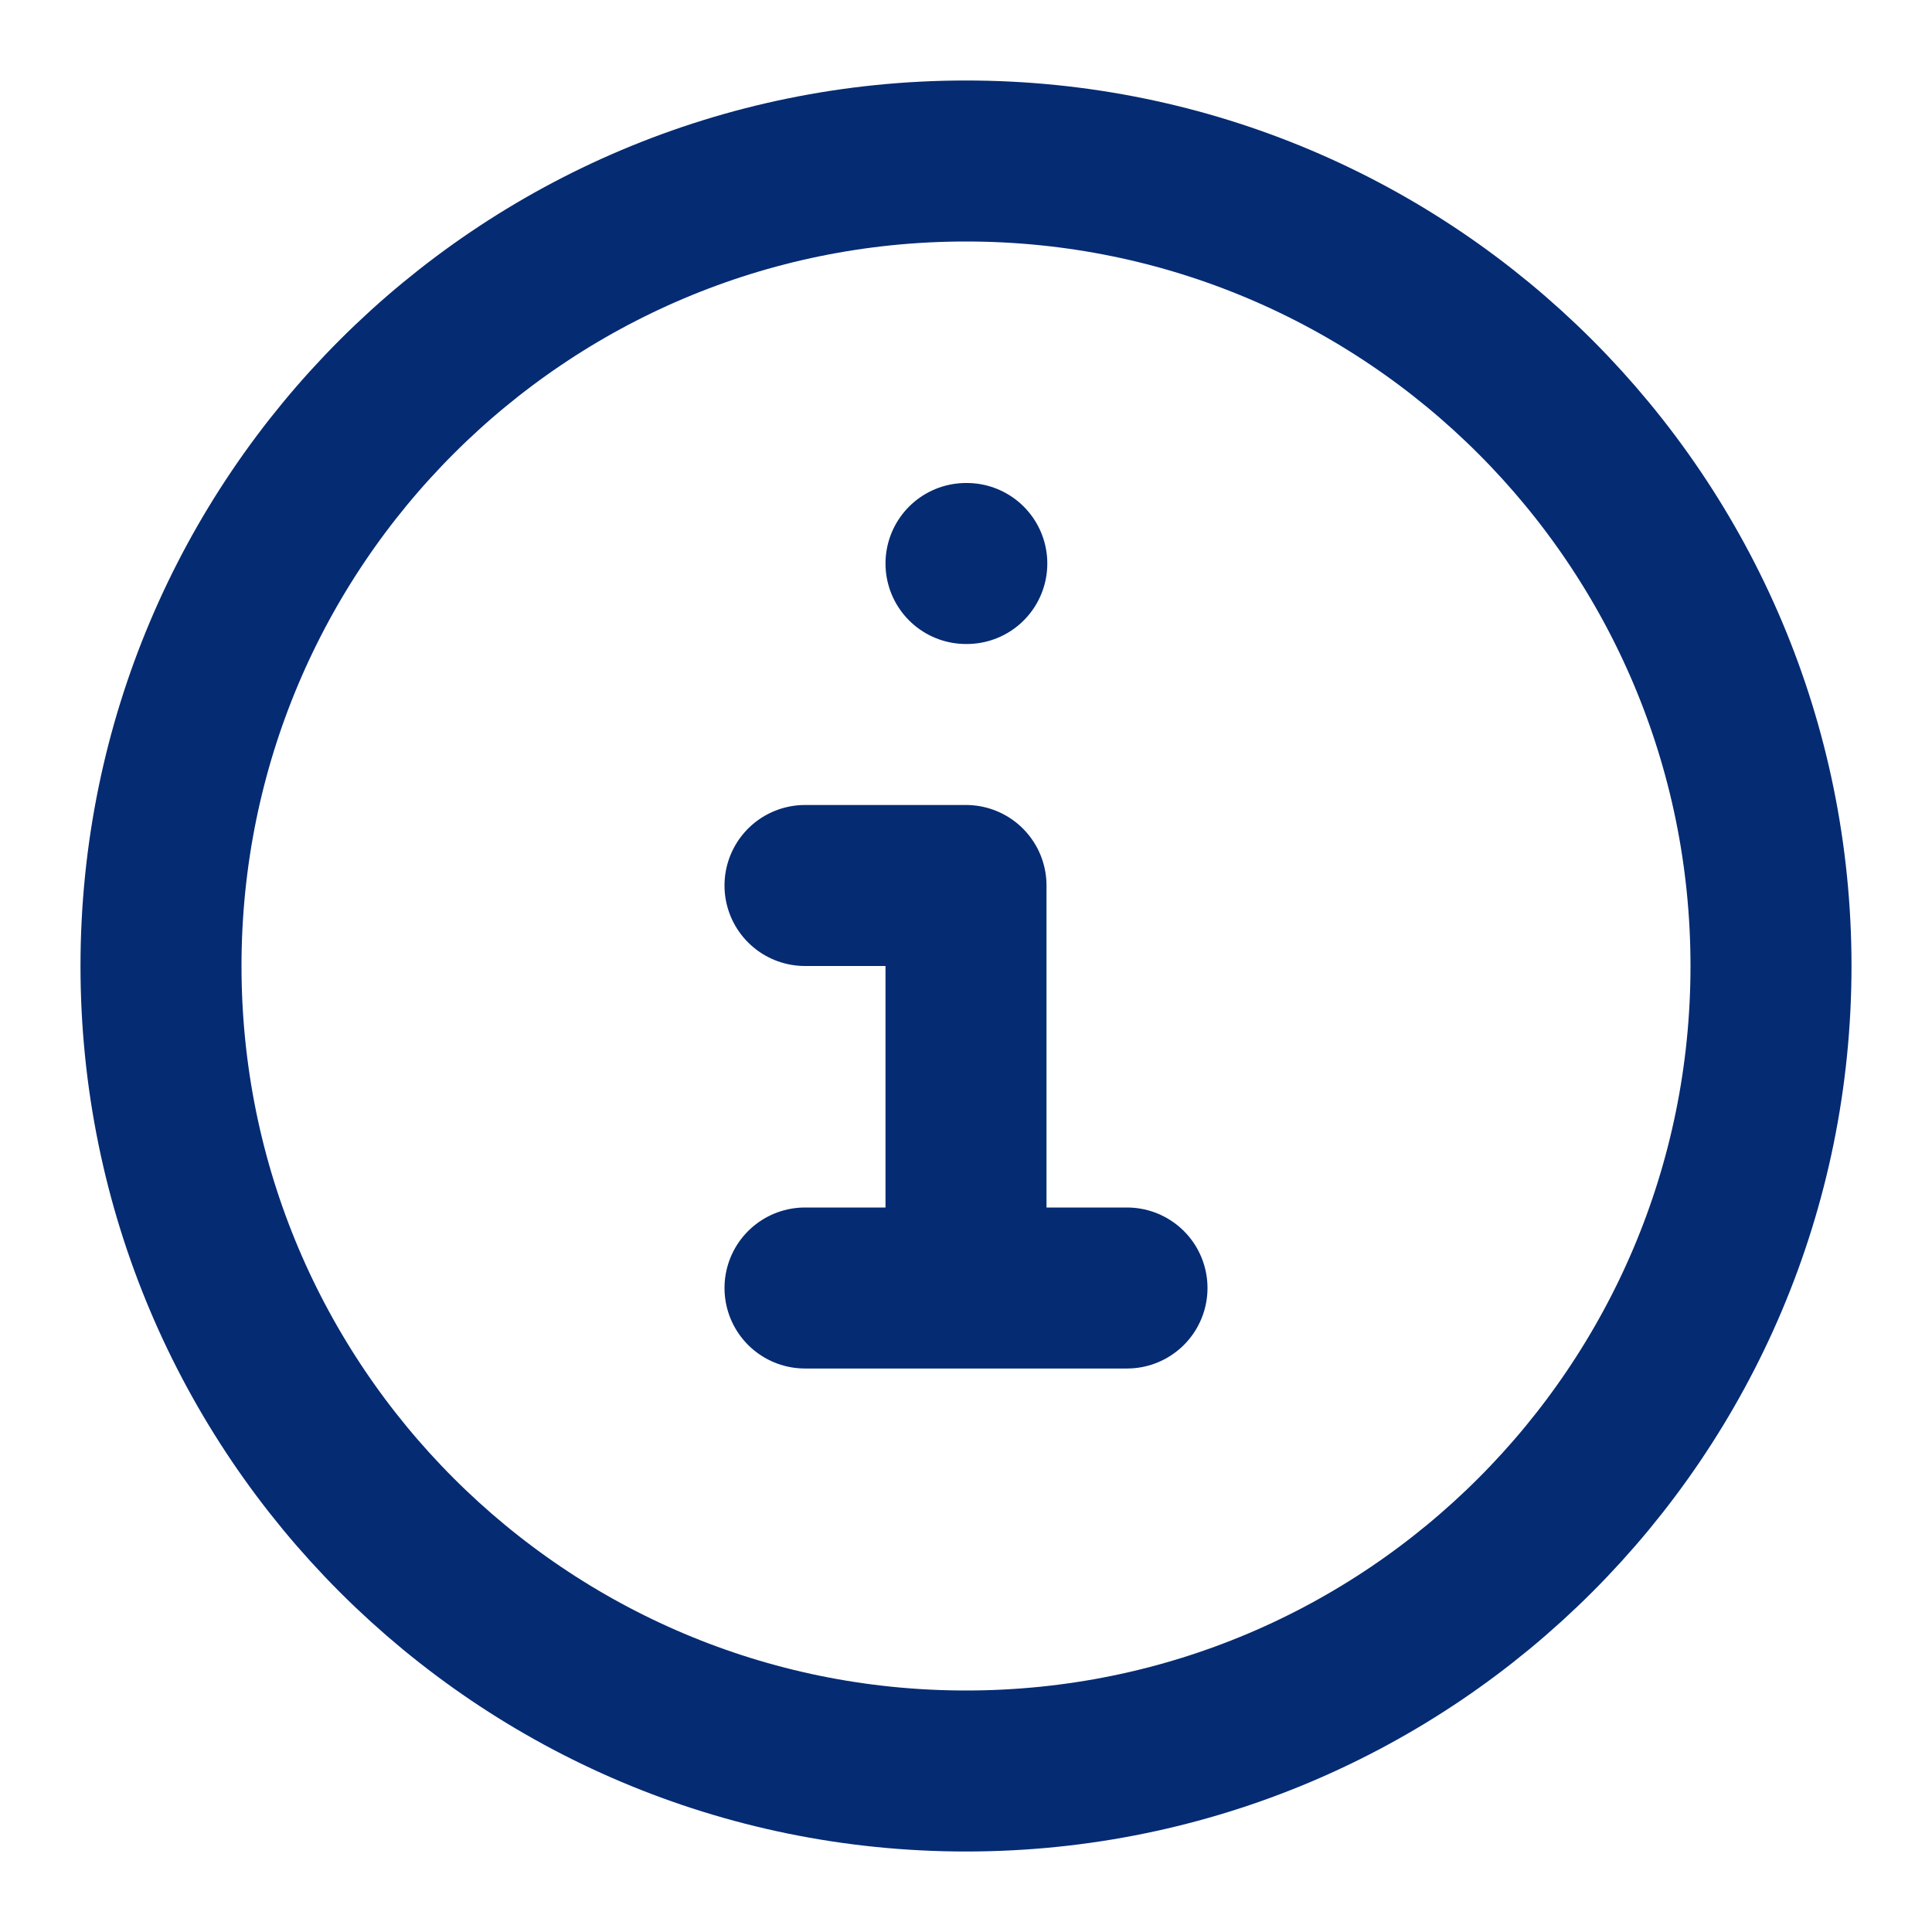
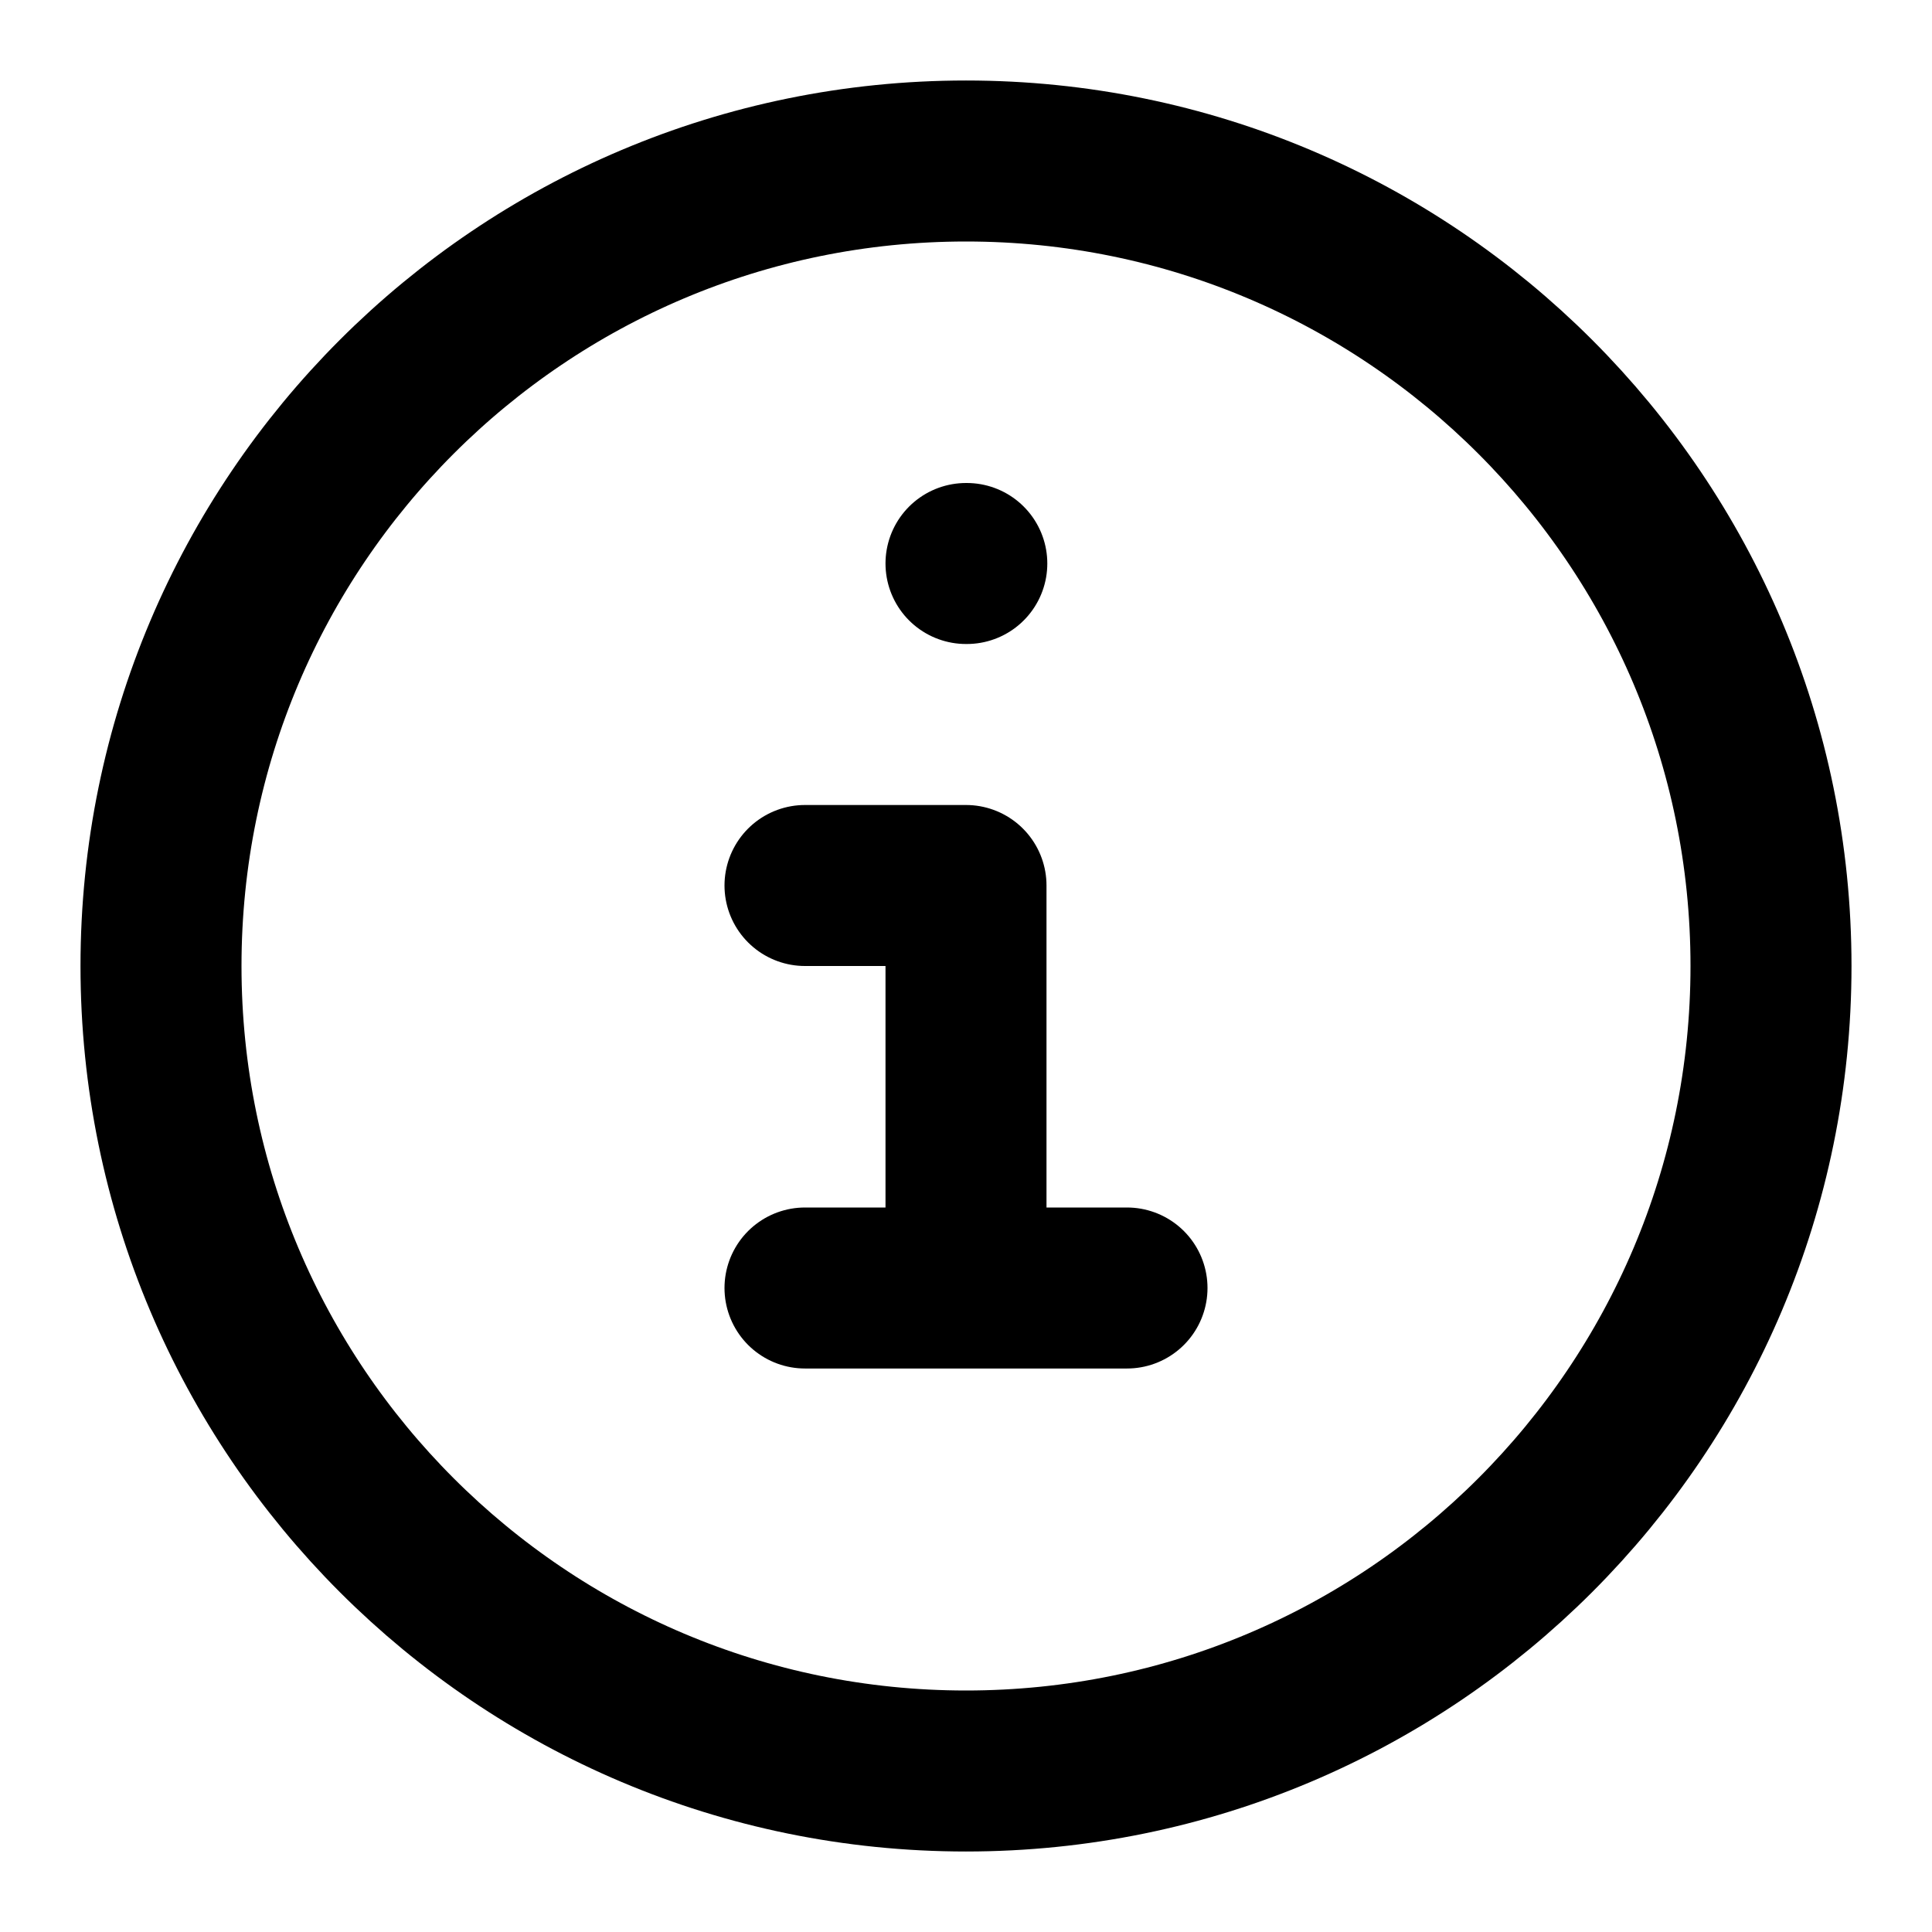
<svg xmlns="http://www.w3.org/2000/svg" viewBox="0 0 24 24">
-   <g fill="none" stroke="#052B73" stroke-width="2">
+   <g fill="none" stroke="black" stroke-width="2">
    <circle cx="12" cy="12" r="10" />
    <path stroke-linecap="round" d="M12 7h.01" />
    <path stroke-linecap="round" stroke-linejoin="round" d="M10 11h2v5m-2 0h4" />
  </g>
</svg>
